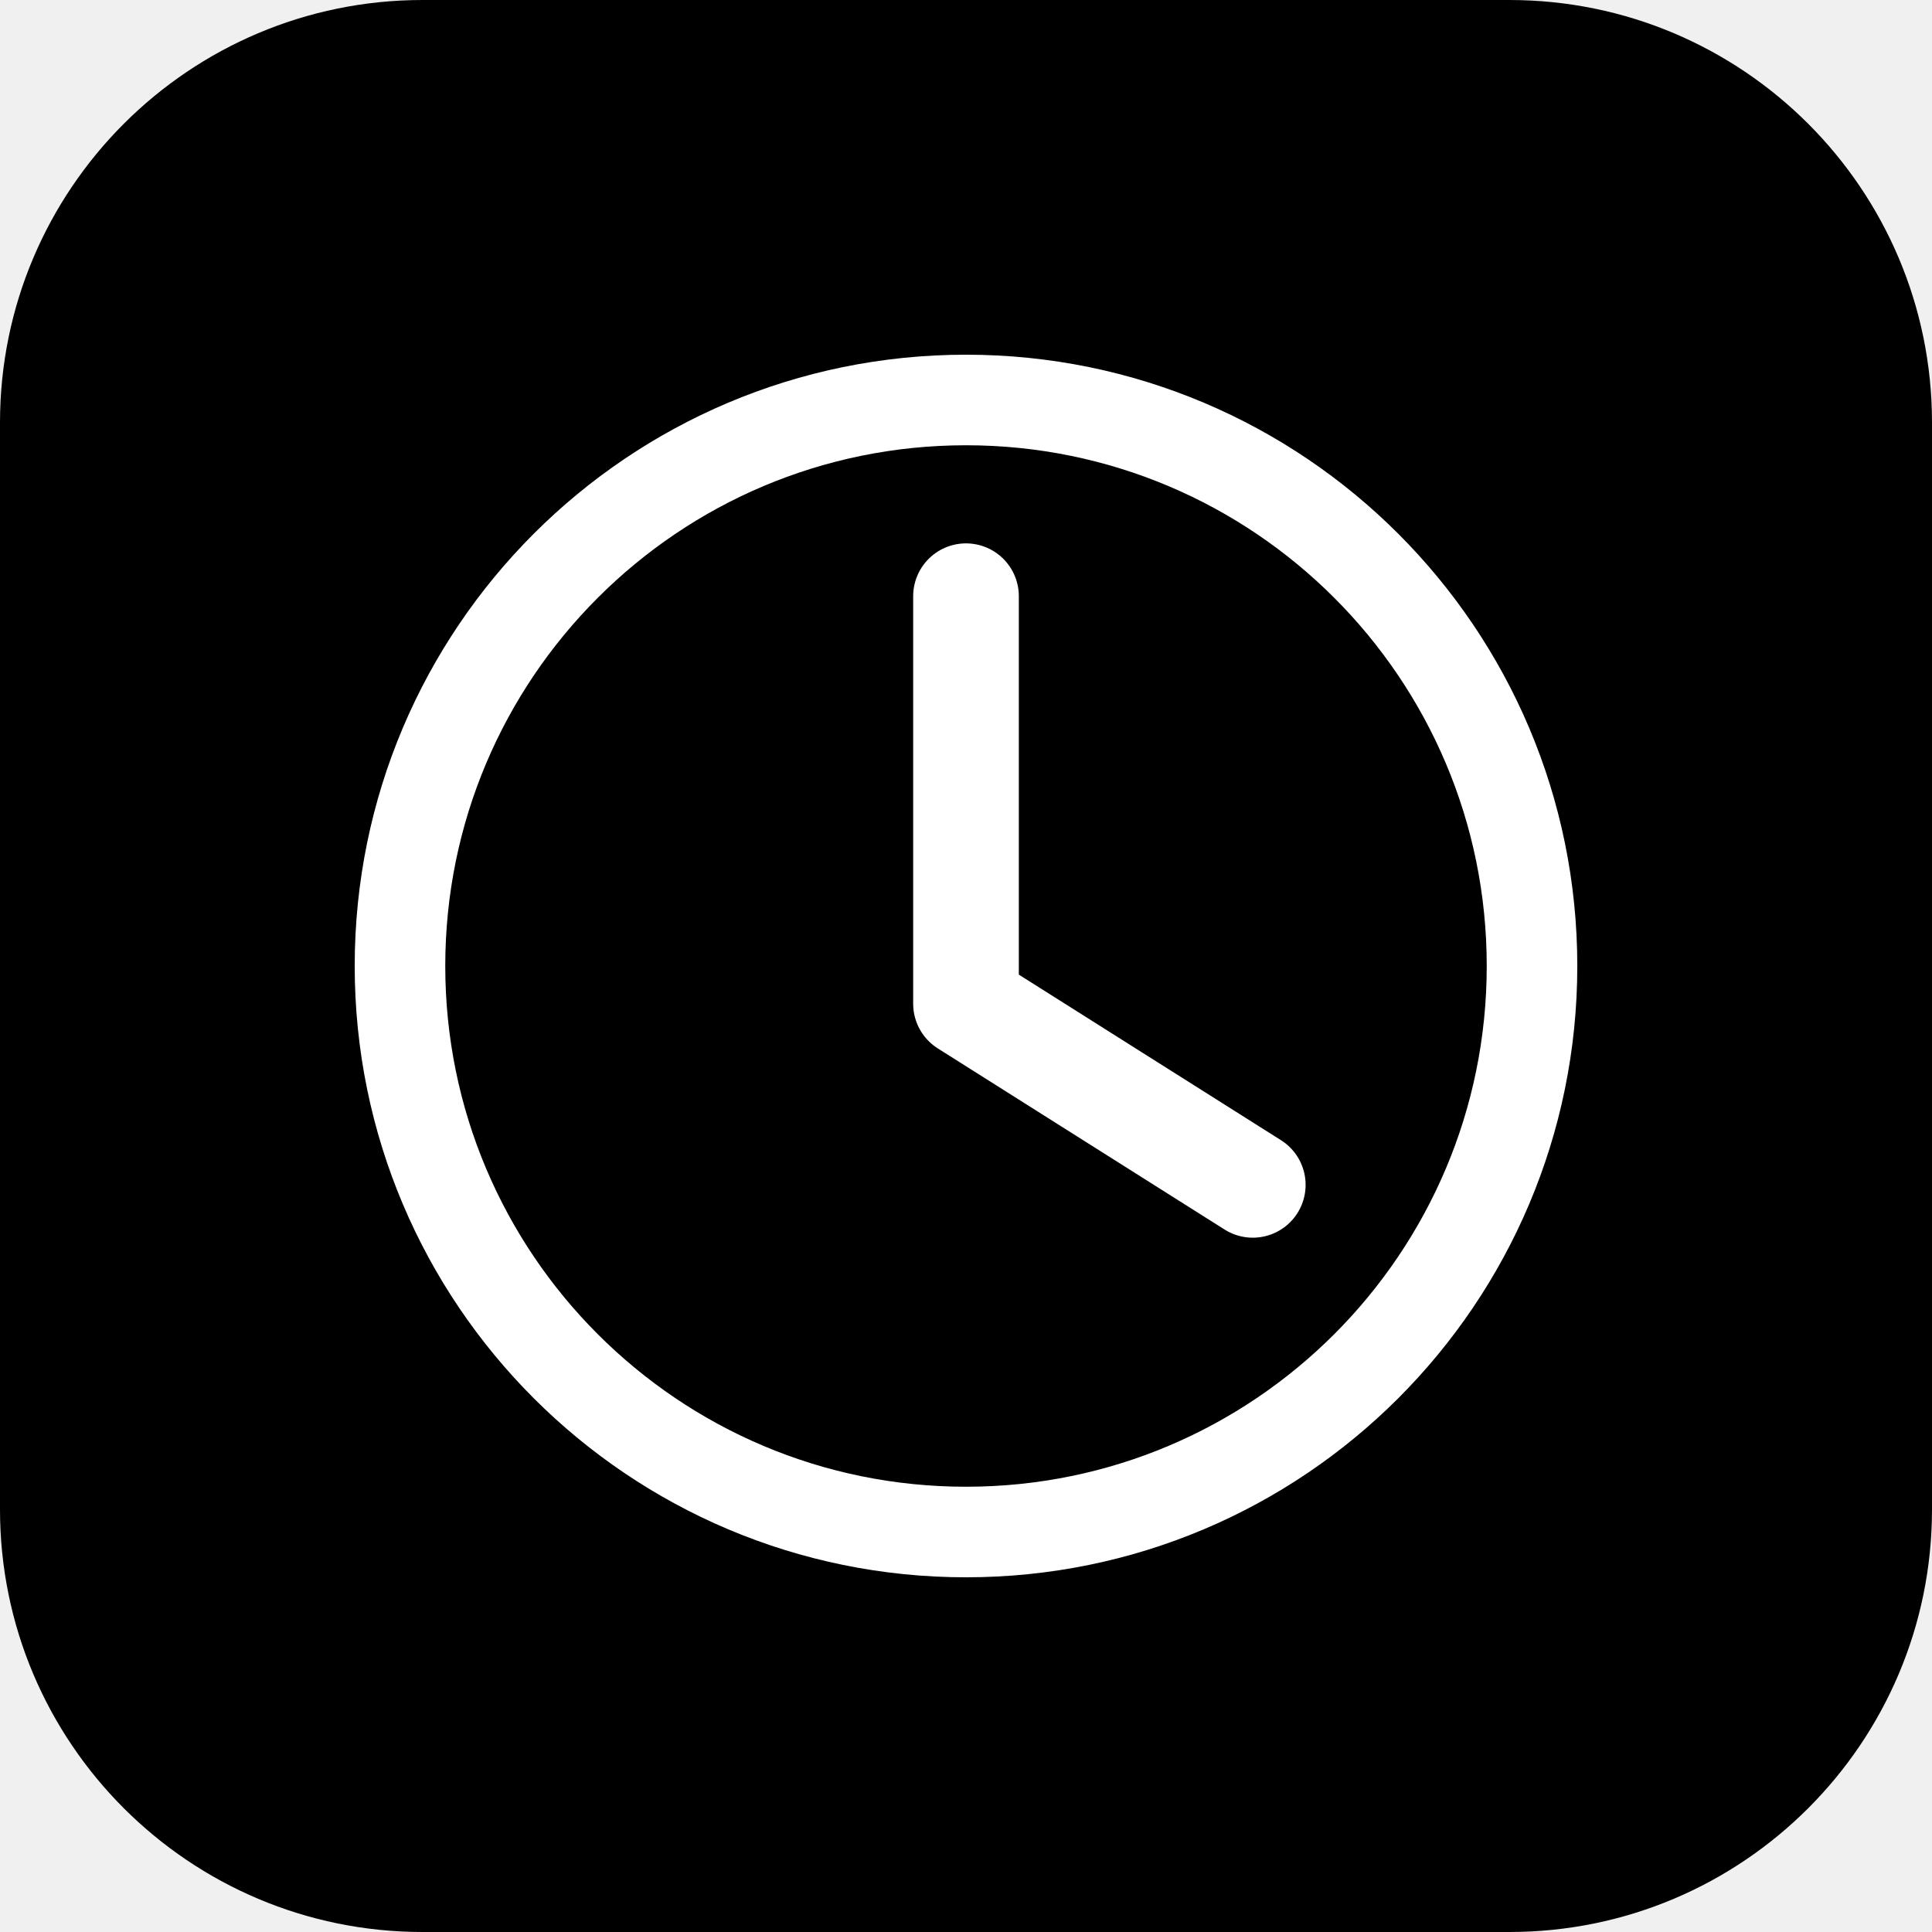
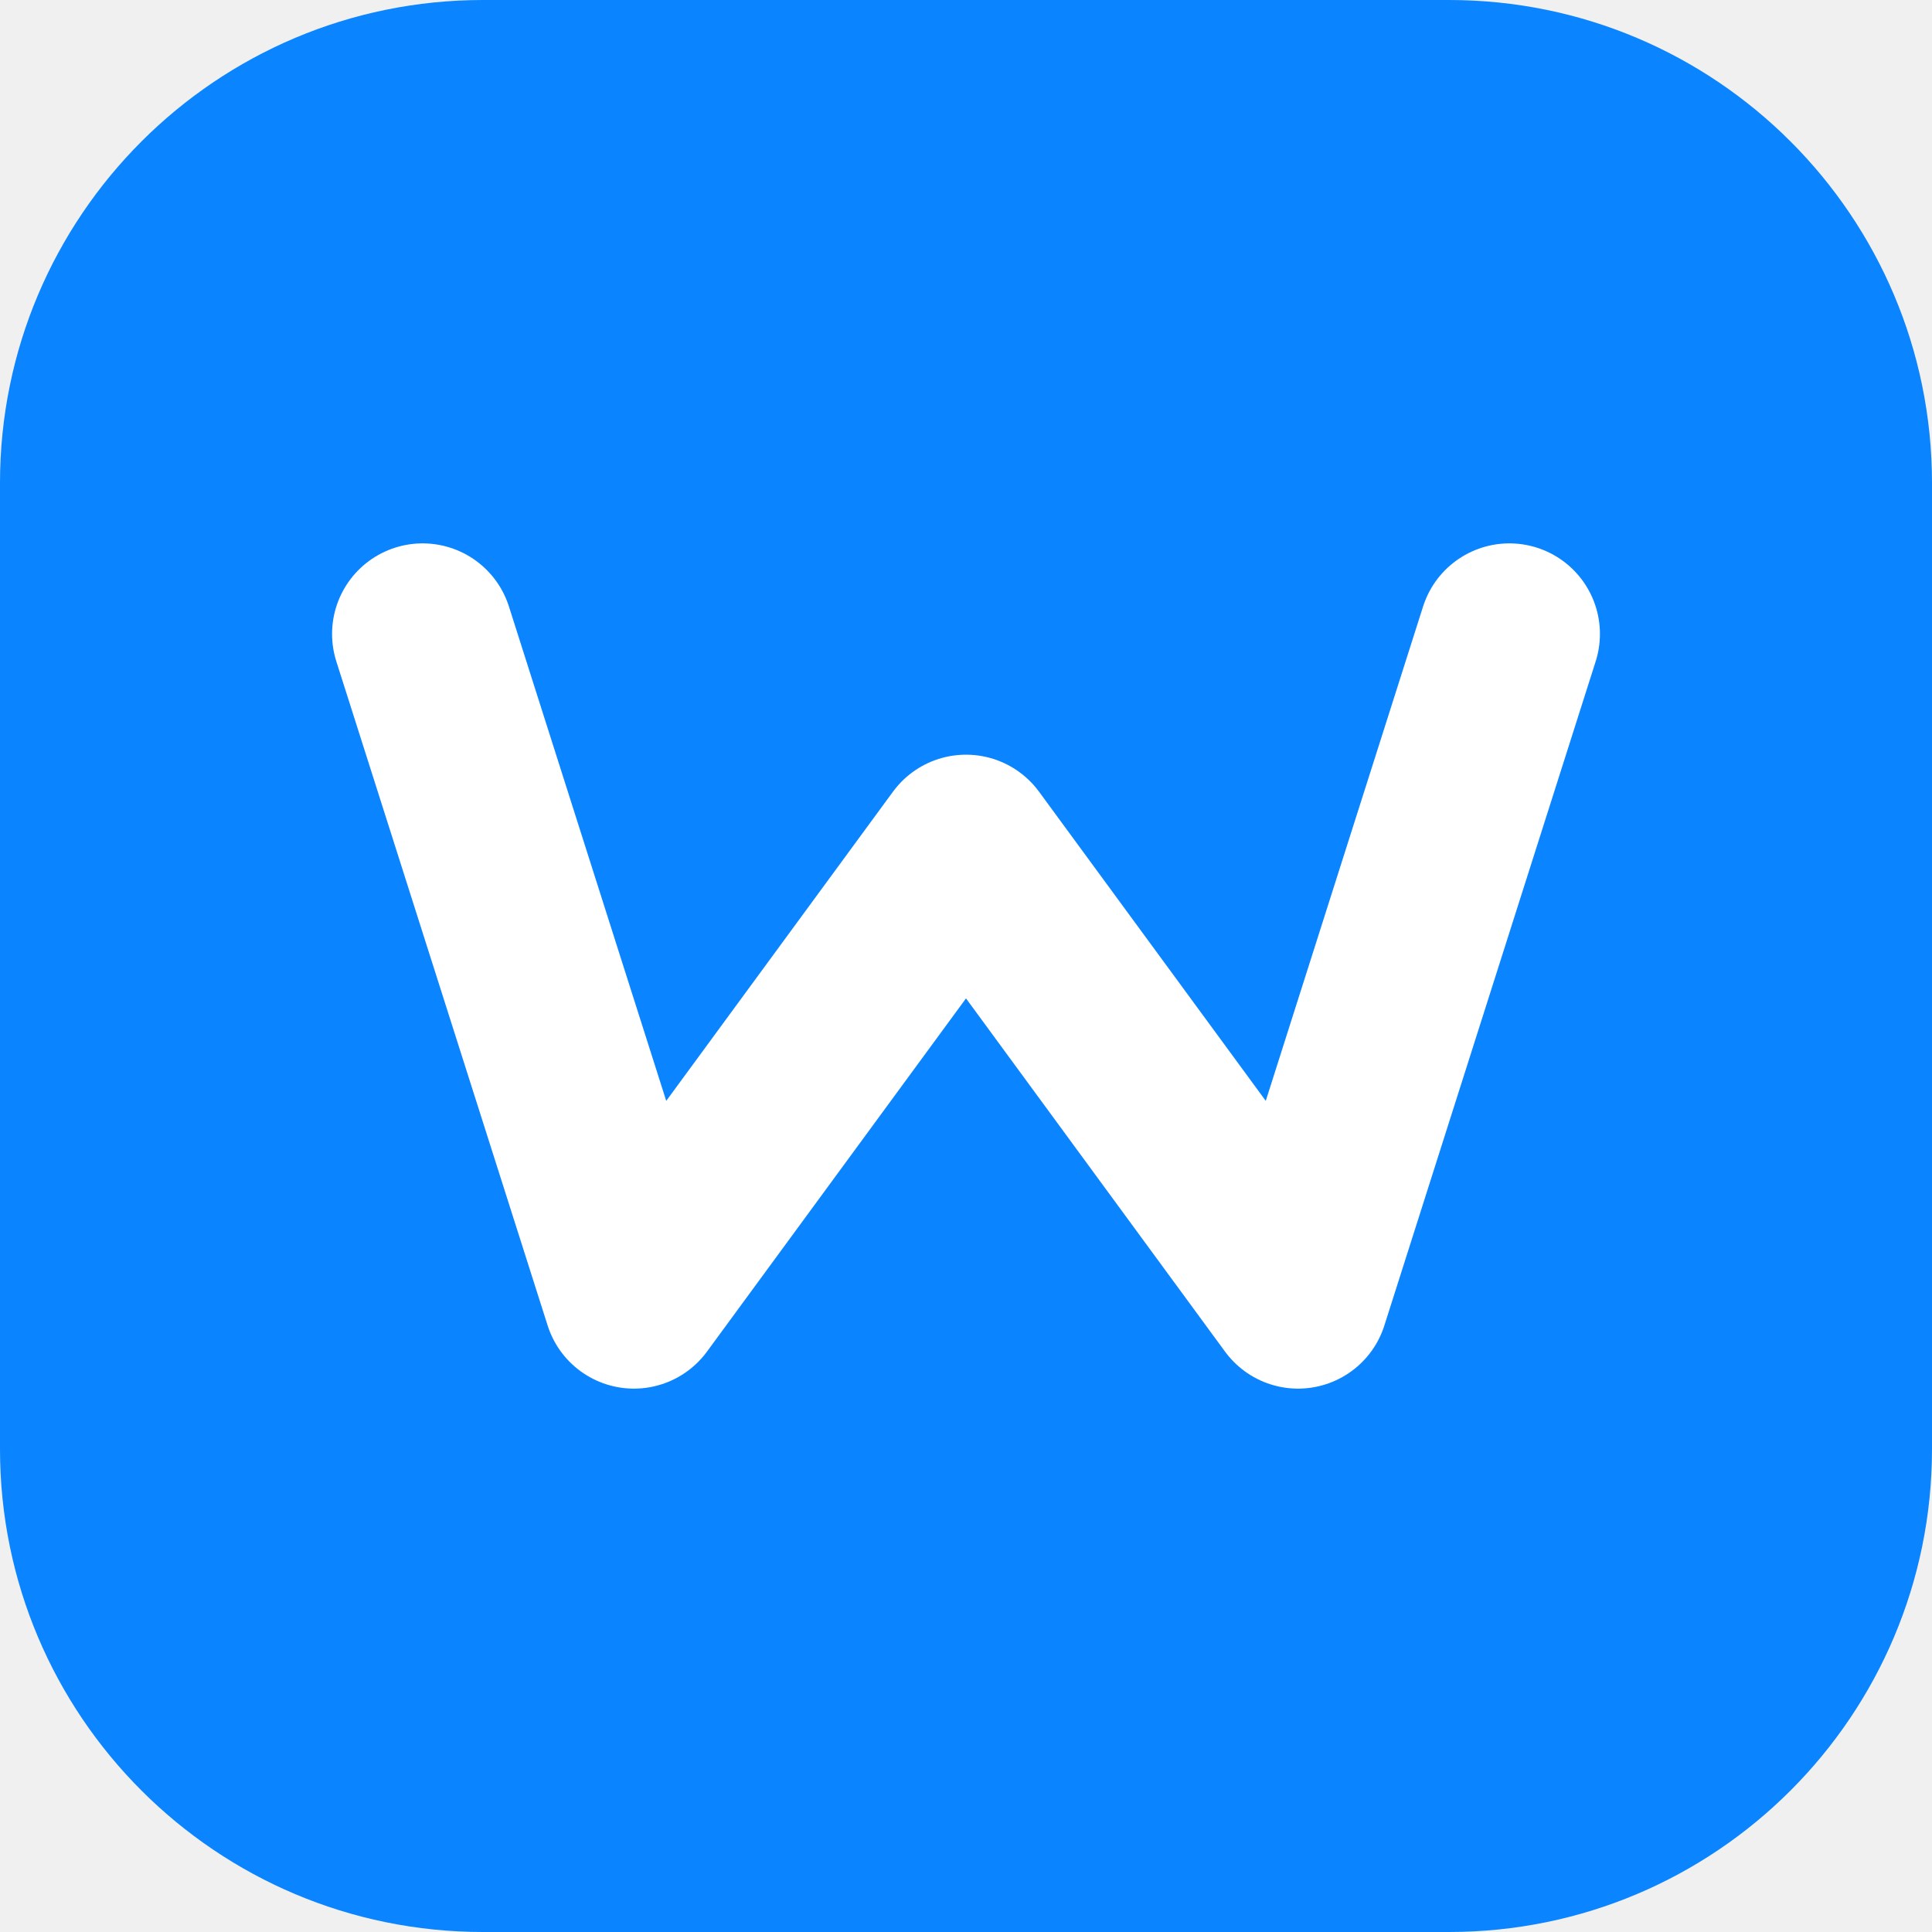
- <svg xmlns="http://www.w3.org/2000/svg" viewBox="0 0 512 512">
-   <rect width="512" height="512" rx="112" fill="#000000" />
-   <circle cx="256" cy="256" r="150" fill="none" stroke="#ffffff" stroke-width="24" />
-   <path d="M256 158v108l76 48" fill="none" stroke="#ffffff" stroke-linecap="round" stroke-linejoin="round" stroke-width="28" />
+ <svg xmlns="http://www.w3.org/2000/svg" viewBox="0 0 64 64">
+   <rect width="64" height="64" rx="16" fill="#0a84ff" />
+   <path d="M14 21 21 43 32 28 43 43 50 21" fill="none" stroke="#fff" stroke-linecap="round" stroke-linejoin="round" stroke-width="6" />
</svg>
